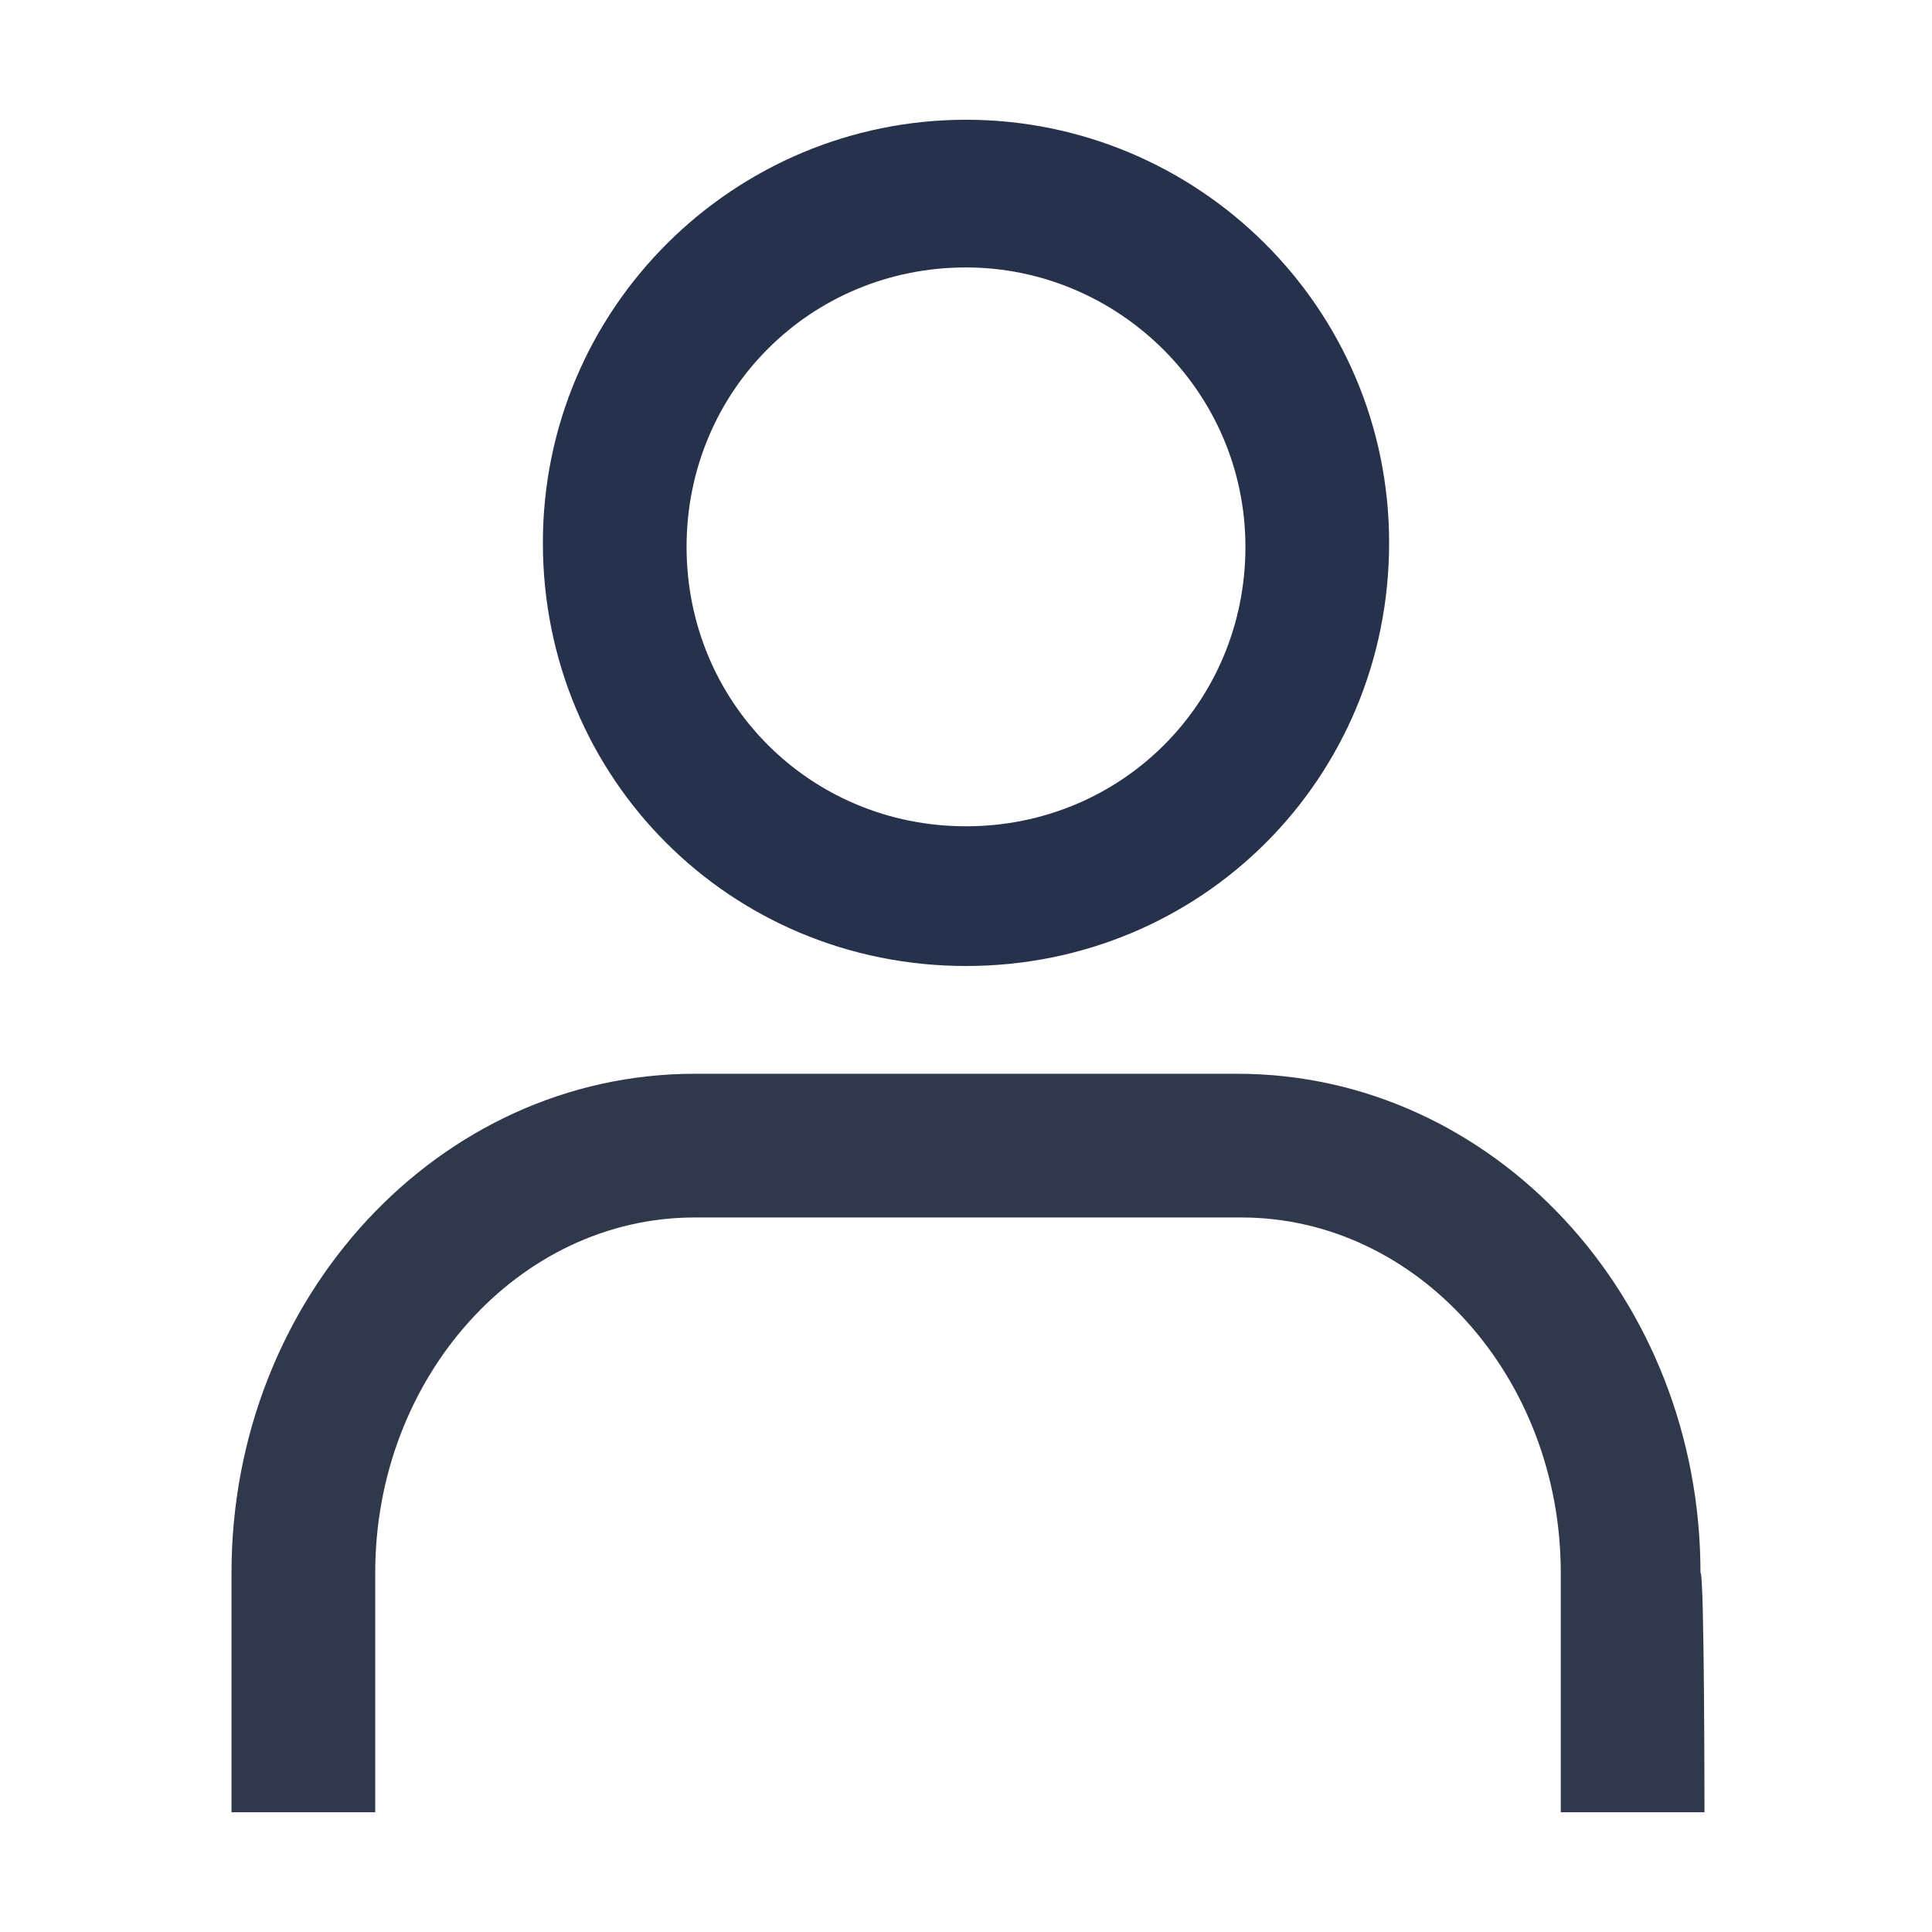
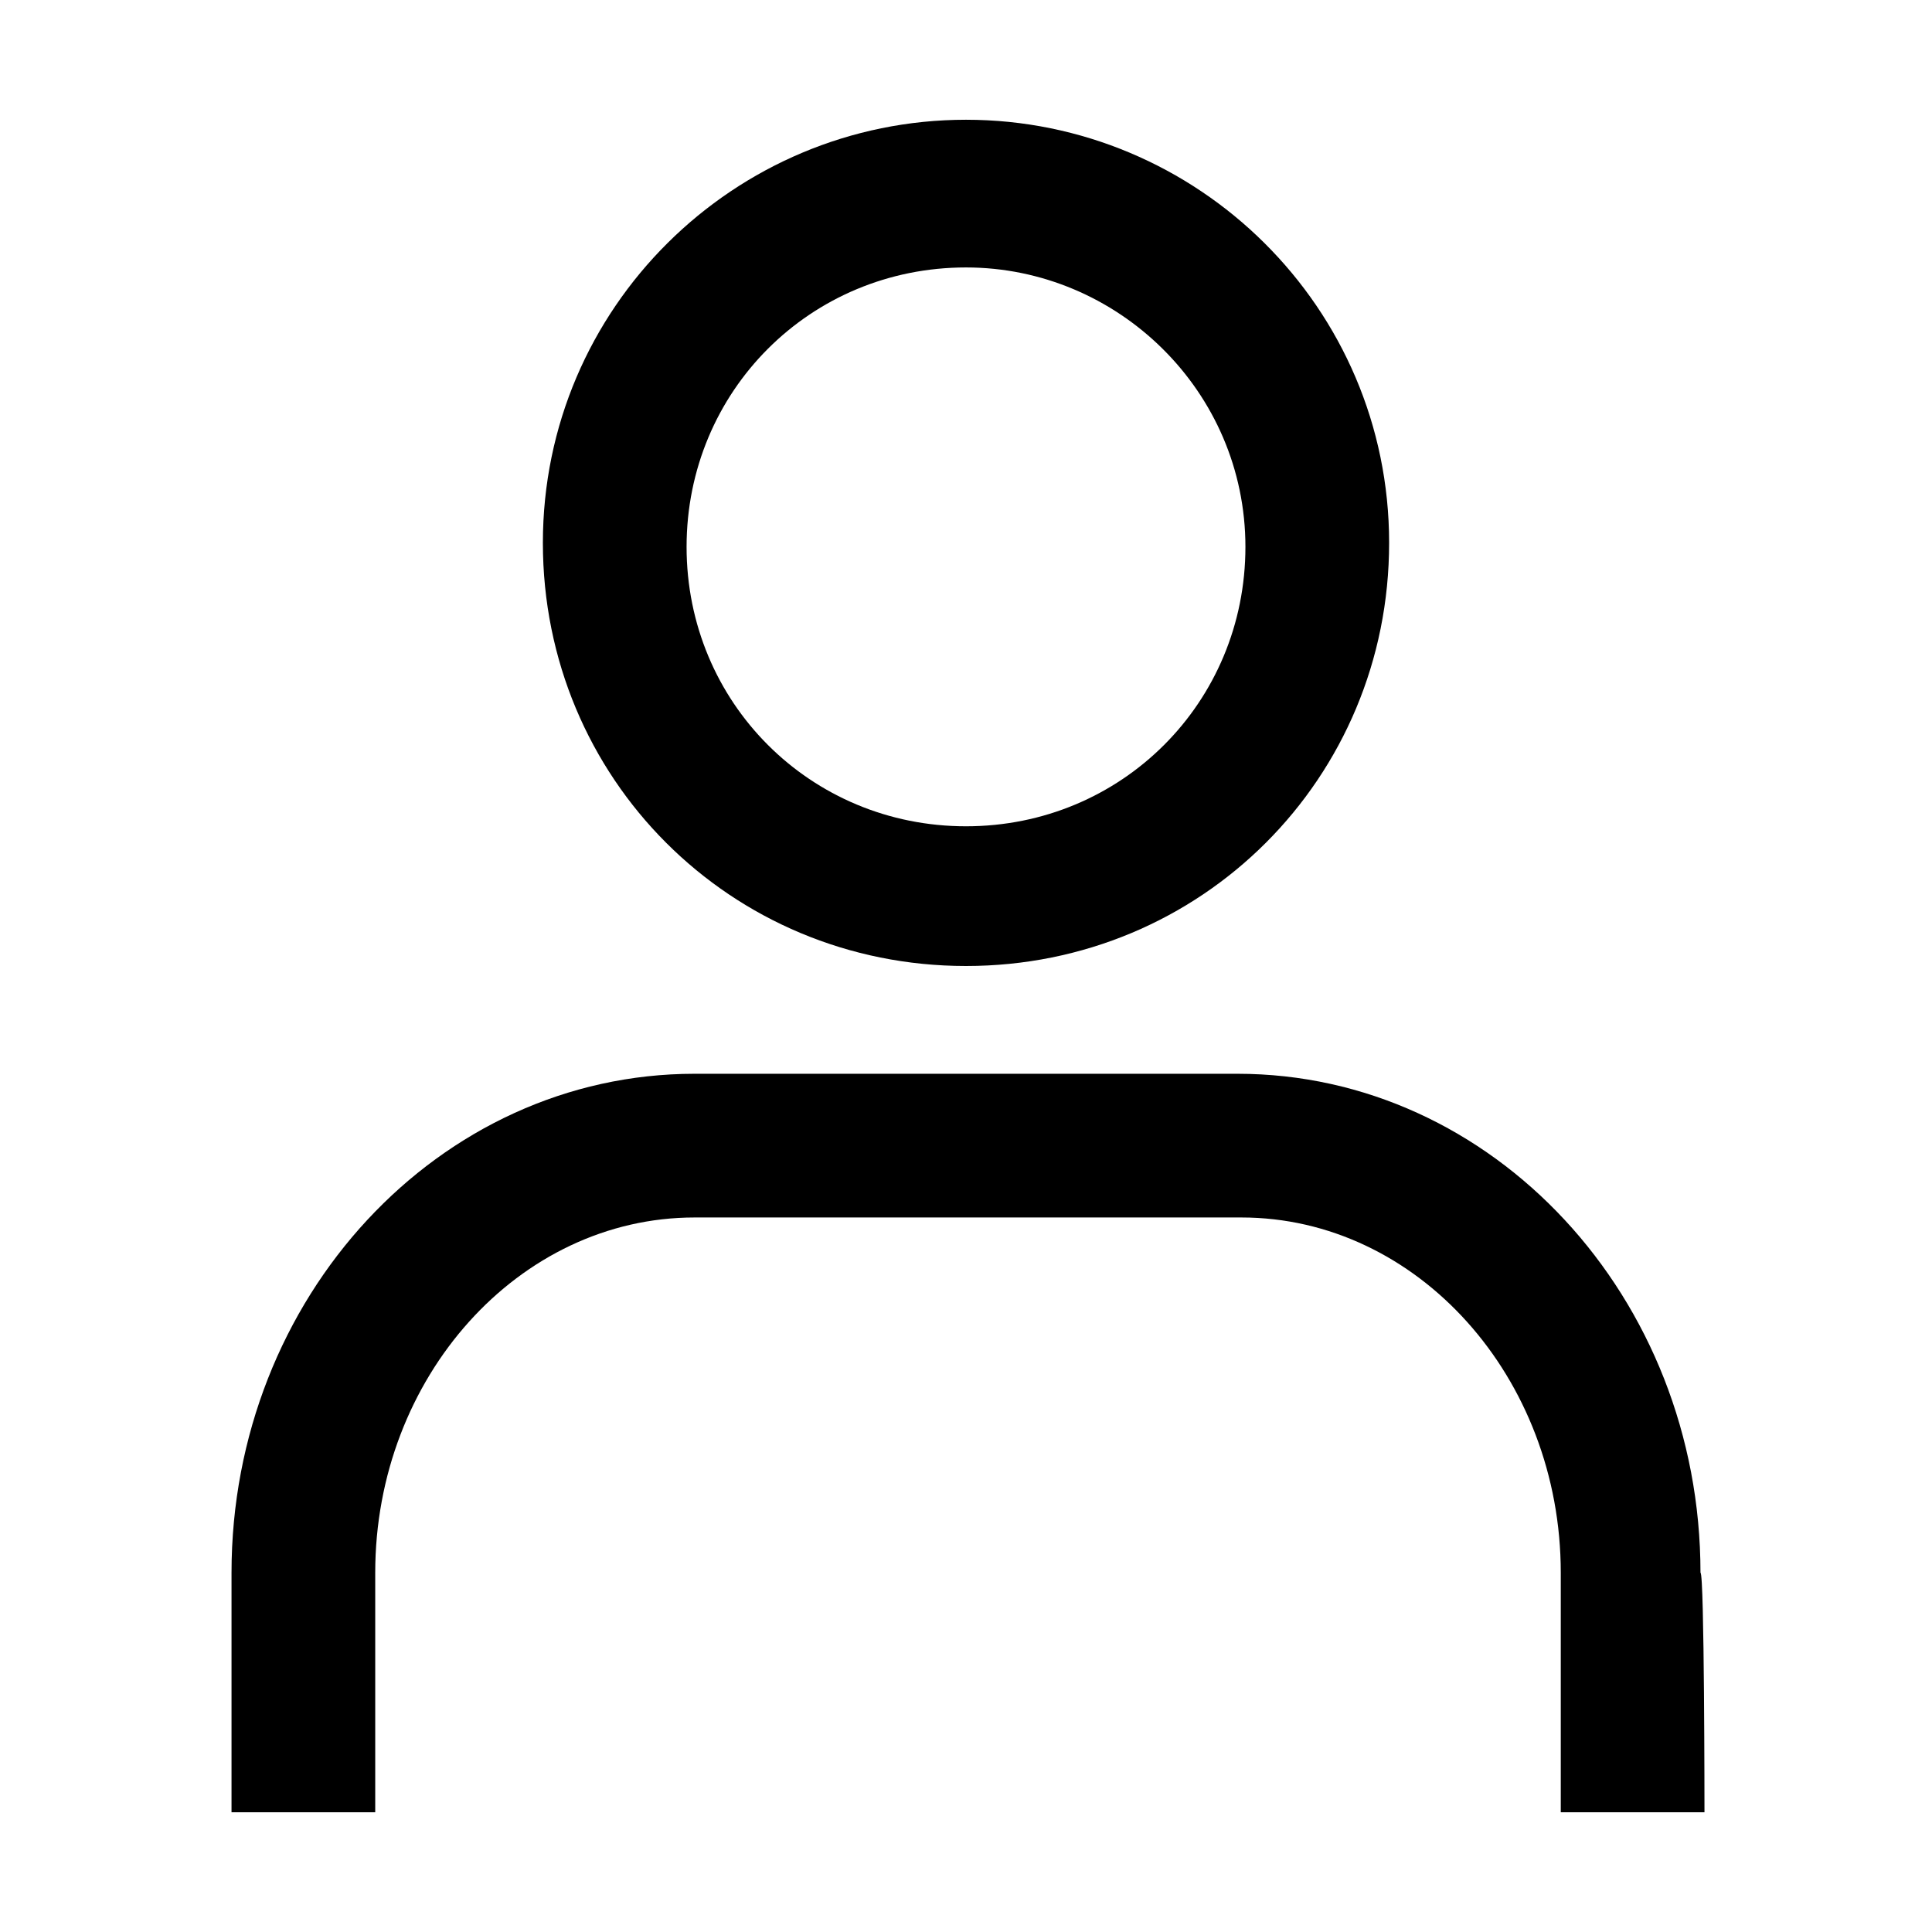
<svg xmlns="http://www.w3.org/2000/svg" id="a" viewBox="0 0 48.4 48.4">
-   <path d="m24.2,6.7c3.8,0,7,3.1,7,7s-3.1,7-7,7-7-3.1-7-7,3.1-7,7-7m0-3.7c-5.8,0-10.6,4.7-10.6,10.6s4.7,10.6,10.6,10.6,10.6-4.7,10.6-10.6S30,3,24.2,3h0Z" fill="#26324b" fill-rule="evenodd" />
-   <path d="m42.7,45.4h-3.6v-6c0-4.9-3.6-8.9-8-8.9h-13.7c-4.4,0-8,4-8,8.9v6h-3.6v-6c0-6.9,5.2-12.5,11.6-12.5h13.6c6.4,0,11.6,5.6,11.6,12.5.1,0,.1,6,.1,6Z" fill="#30384b" fill-rule="evenodd" />
+   <path d="m24.2,6.7c3.8,0,7,3.1,7,7s-3.1,7-7,7-7-3.1-7-7,3.1-7,7-7m0-3.7c-5.8,0-10.6,4.7-10.6,10.6s4.7,10.6,10.6,10.6,10.6-4.7,10.6-10.6S30,3,24.2,3h0Z" fill-rule="evenodd" />
+   <path d="m42.7,45.4h-3.6v-6c0-4.9-3.6-8.9-8-8.9h-13.7c-4.4,0-8,4-8,8.9v6h-3.6v-6c0-6.9,5.2-12.5,11.6-12.5h13.6c6.4,0,11.6,5.6,11.6,12.5.1,0,.1,6,.1,6Z" fill-rule="evenodd" />
</svg>
